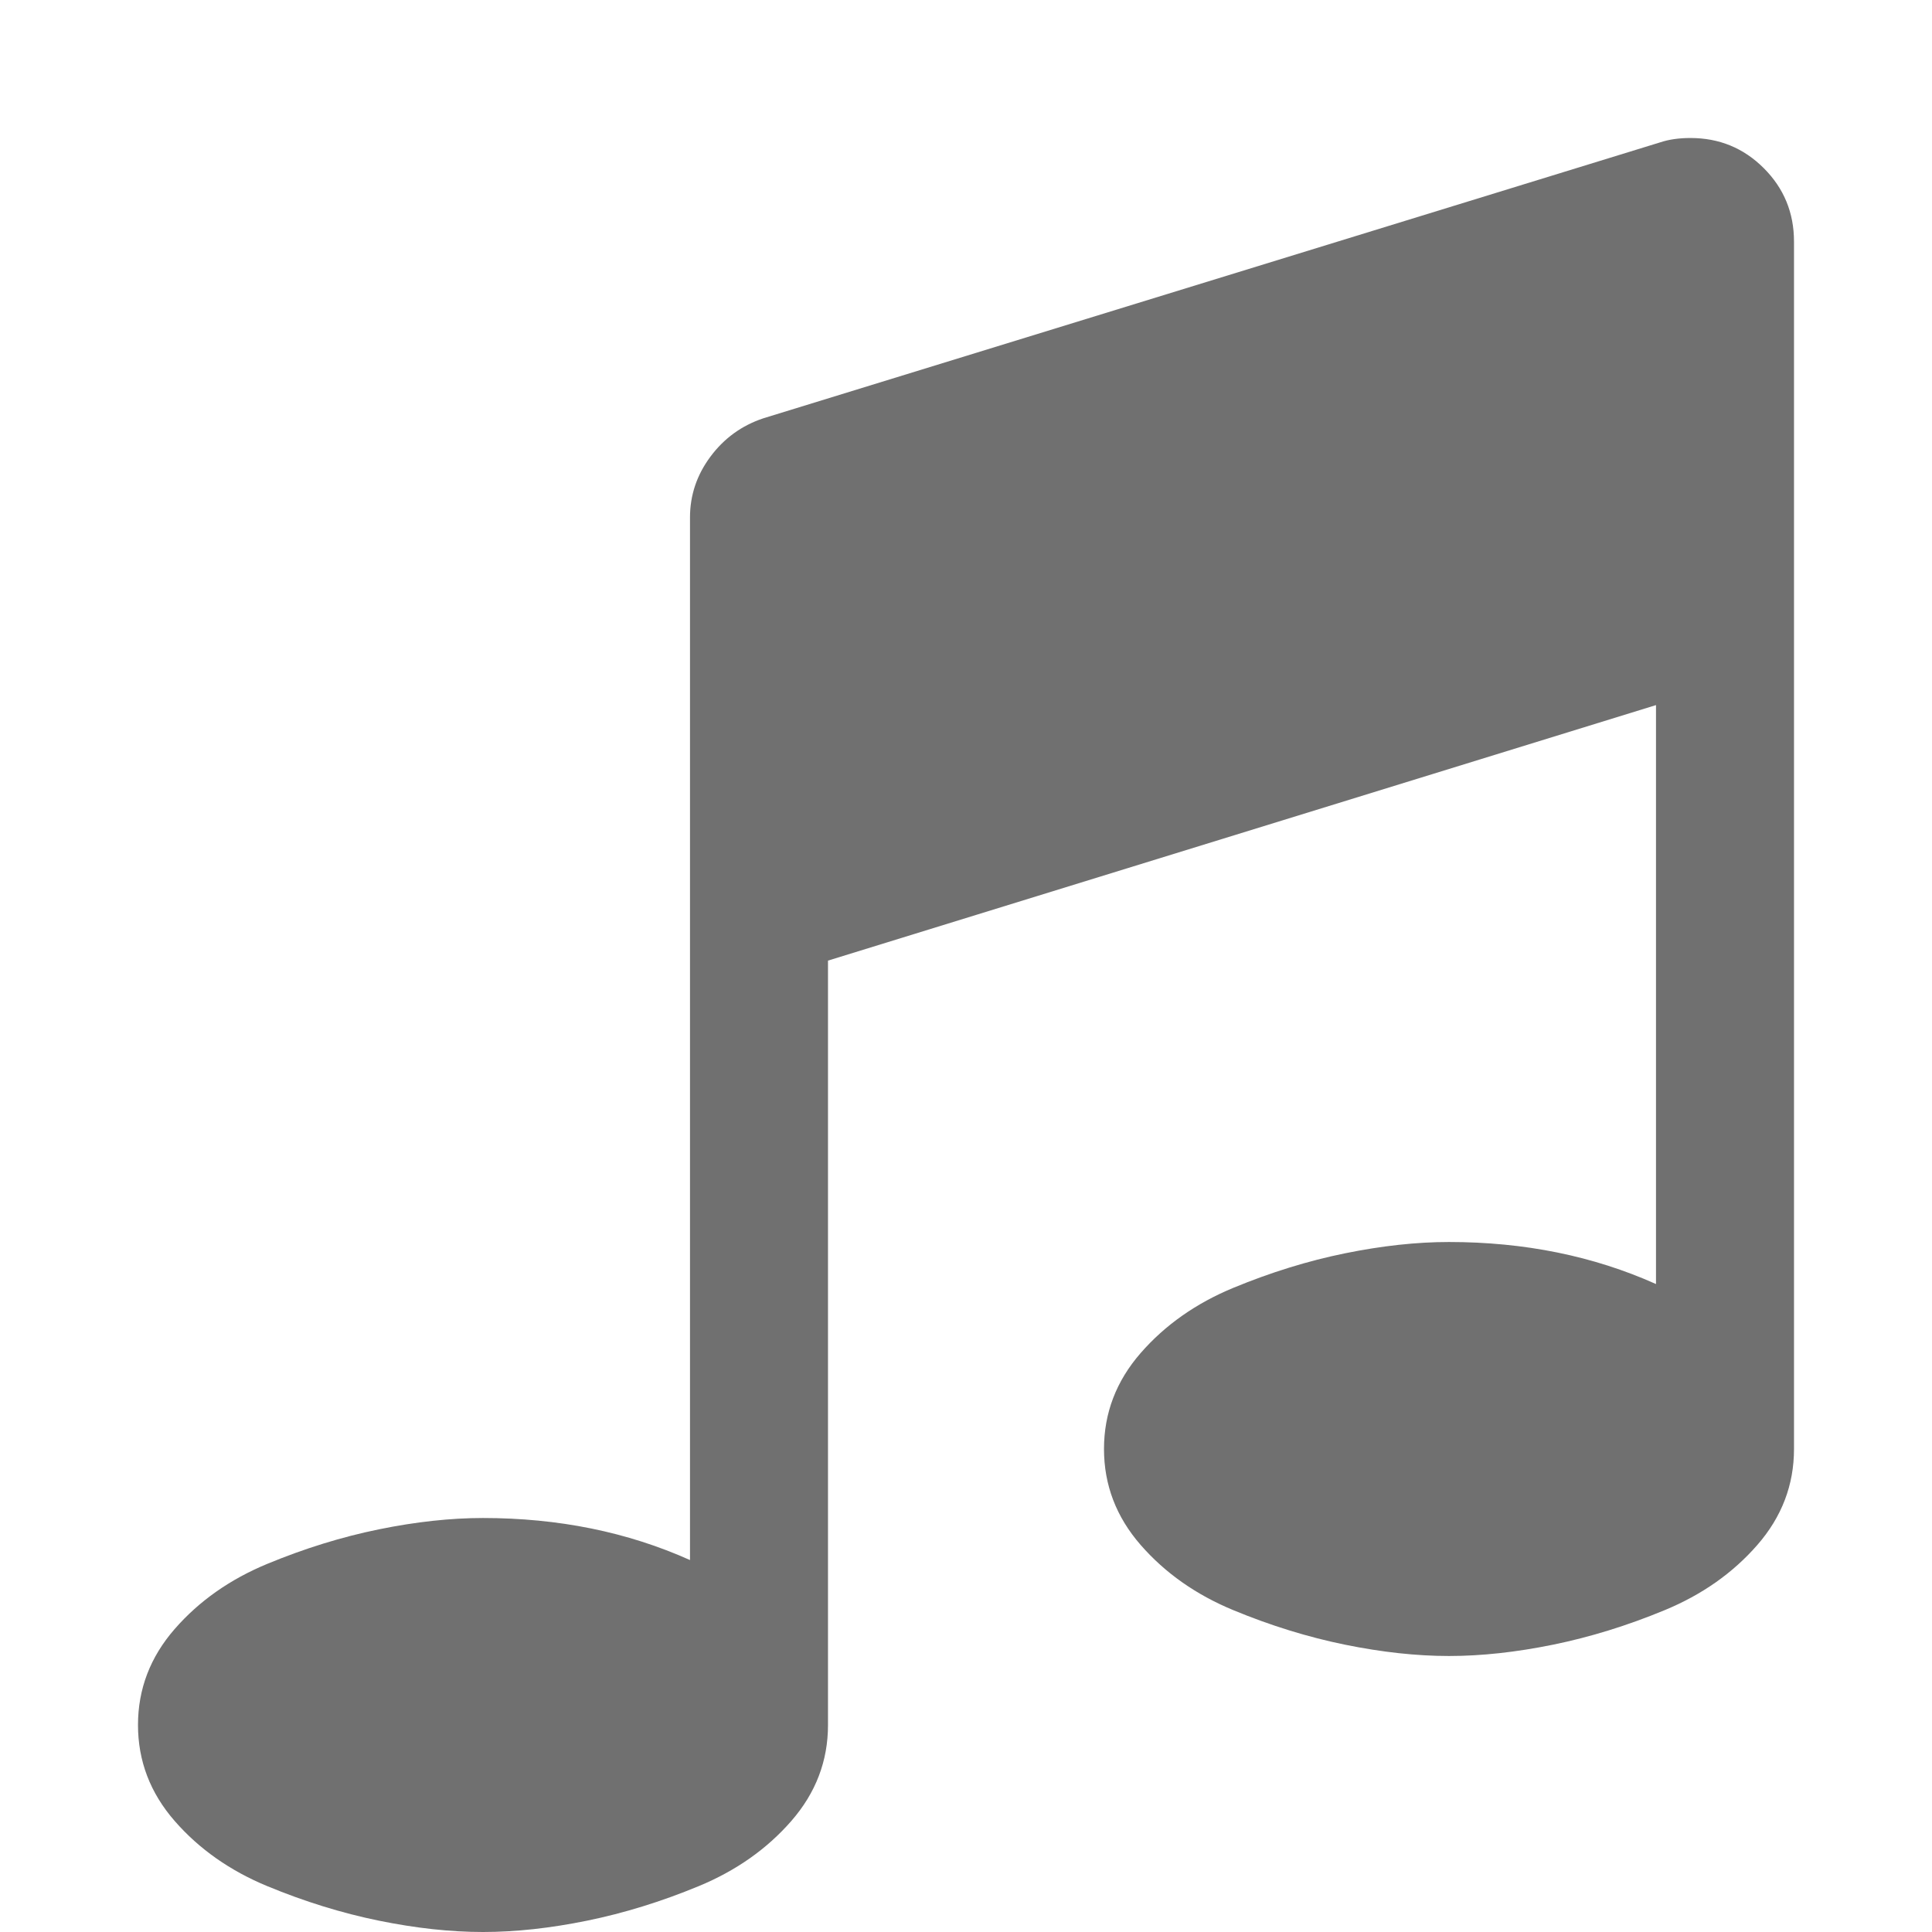
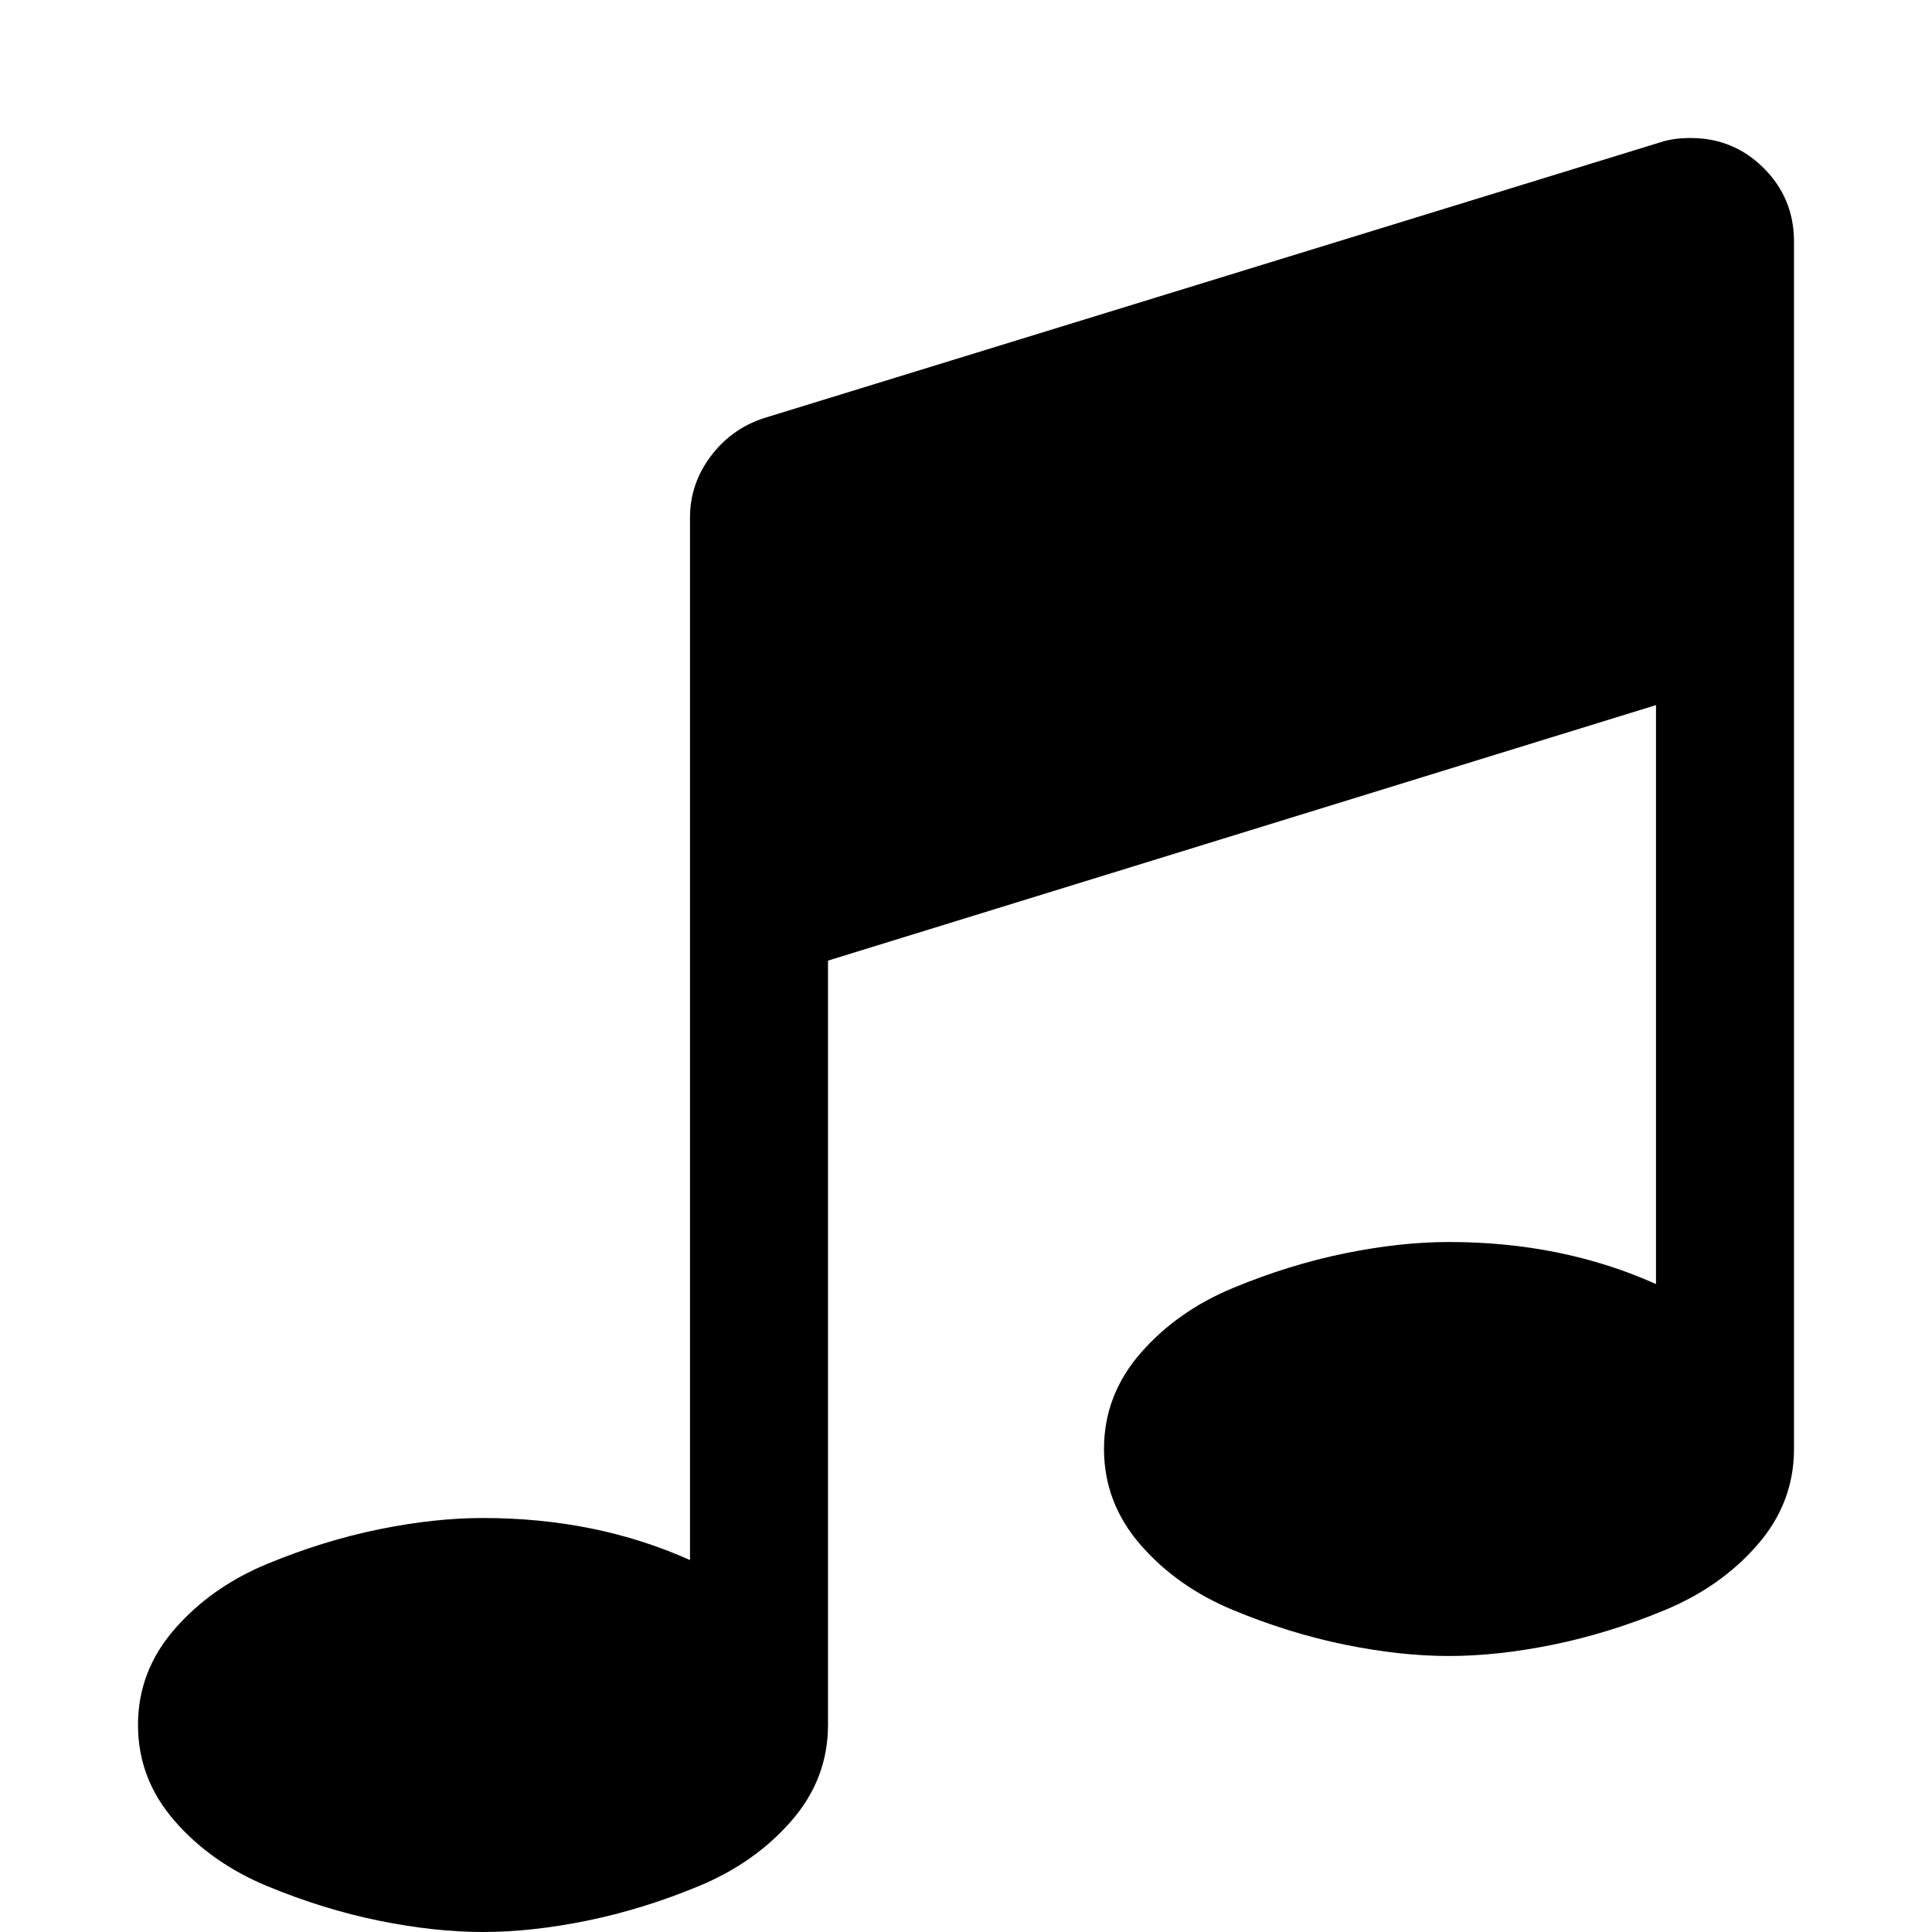
<svg xmlns="http://www.w3.org/2000/svg" t="1635141887464" class="icon" viewBox="0 0 1024 1024" version="1.1" p-id="9502" width="22" height="22">
-   <path d="M950.857 128l0 640q0 28.571-19.429 50.857t-49.143 34.571-59.143 18.286-55.143 6-55.143-6-59.143-18.286-49.143-34.571-19.429-50.857 19.429-50.857 49.143-34.571 59.143-18.286 55.143-6q60 0 109.714 22.286l0-306.857-438.857 135.429 0 405.143q0 28.571-19.429 50.857t-49.143 34.571-59.143 18.286-55.143 6-55.143-6-59.143-18.286-49.143-34.571-19.429-50.857 19.429-50.857 49.143-34.571 59.143-18.286 55.143-6q60 0 109.714 22.286l0-552.571q0-17.714 10.857-32.286t28-20.286l475.429-146.286q6.857-2.286 16-2.286 22.857 0 38.857 16t16 38.857z" p-id="9503" fill="#707070" />
+   <path d="M950.857 128l0 640q0 28.571-19.429 50.857t-49.143 34.571-59.143 18.286-55.143 6-55.143-6-59.143-18.286-49.143-34.571-19.429-50.857 19.429-50.857 49.143-34.571 59.143-18.286 55.143-6q60 0 109.714 22.286l0-306.857-438.857 135.429 0 405.143q0 28.571-19.429 50.857t-49.143 34.571-59.143 18.286-55.143 6-55.143-6-59.143-18.286-49.143-34.571-19.429-50.857 19.429-50.857 49.143-34.571 59.143-18.286 55.143-6q60 0 109.714 22.286l0-552.571q0-17.714 10.857-32.286t28-20.286l475.429-146.286q6.857-2.286 16-2.286 22.857 0 38.857 16t16 38.857z" p-id="9503" />
</svg>
